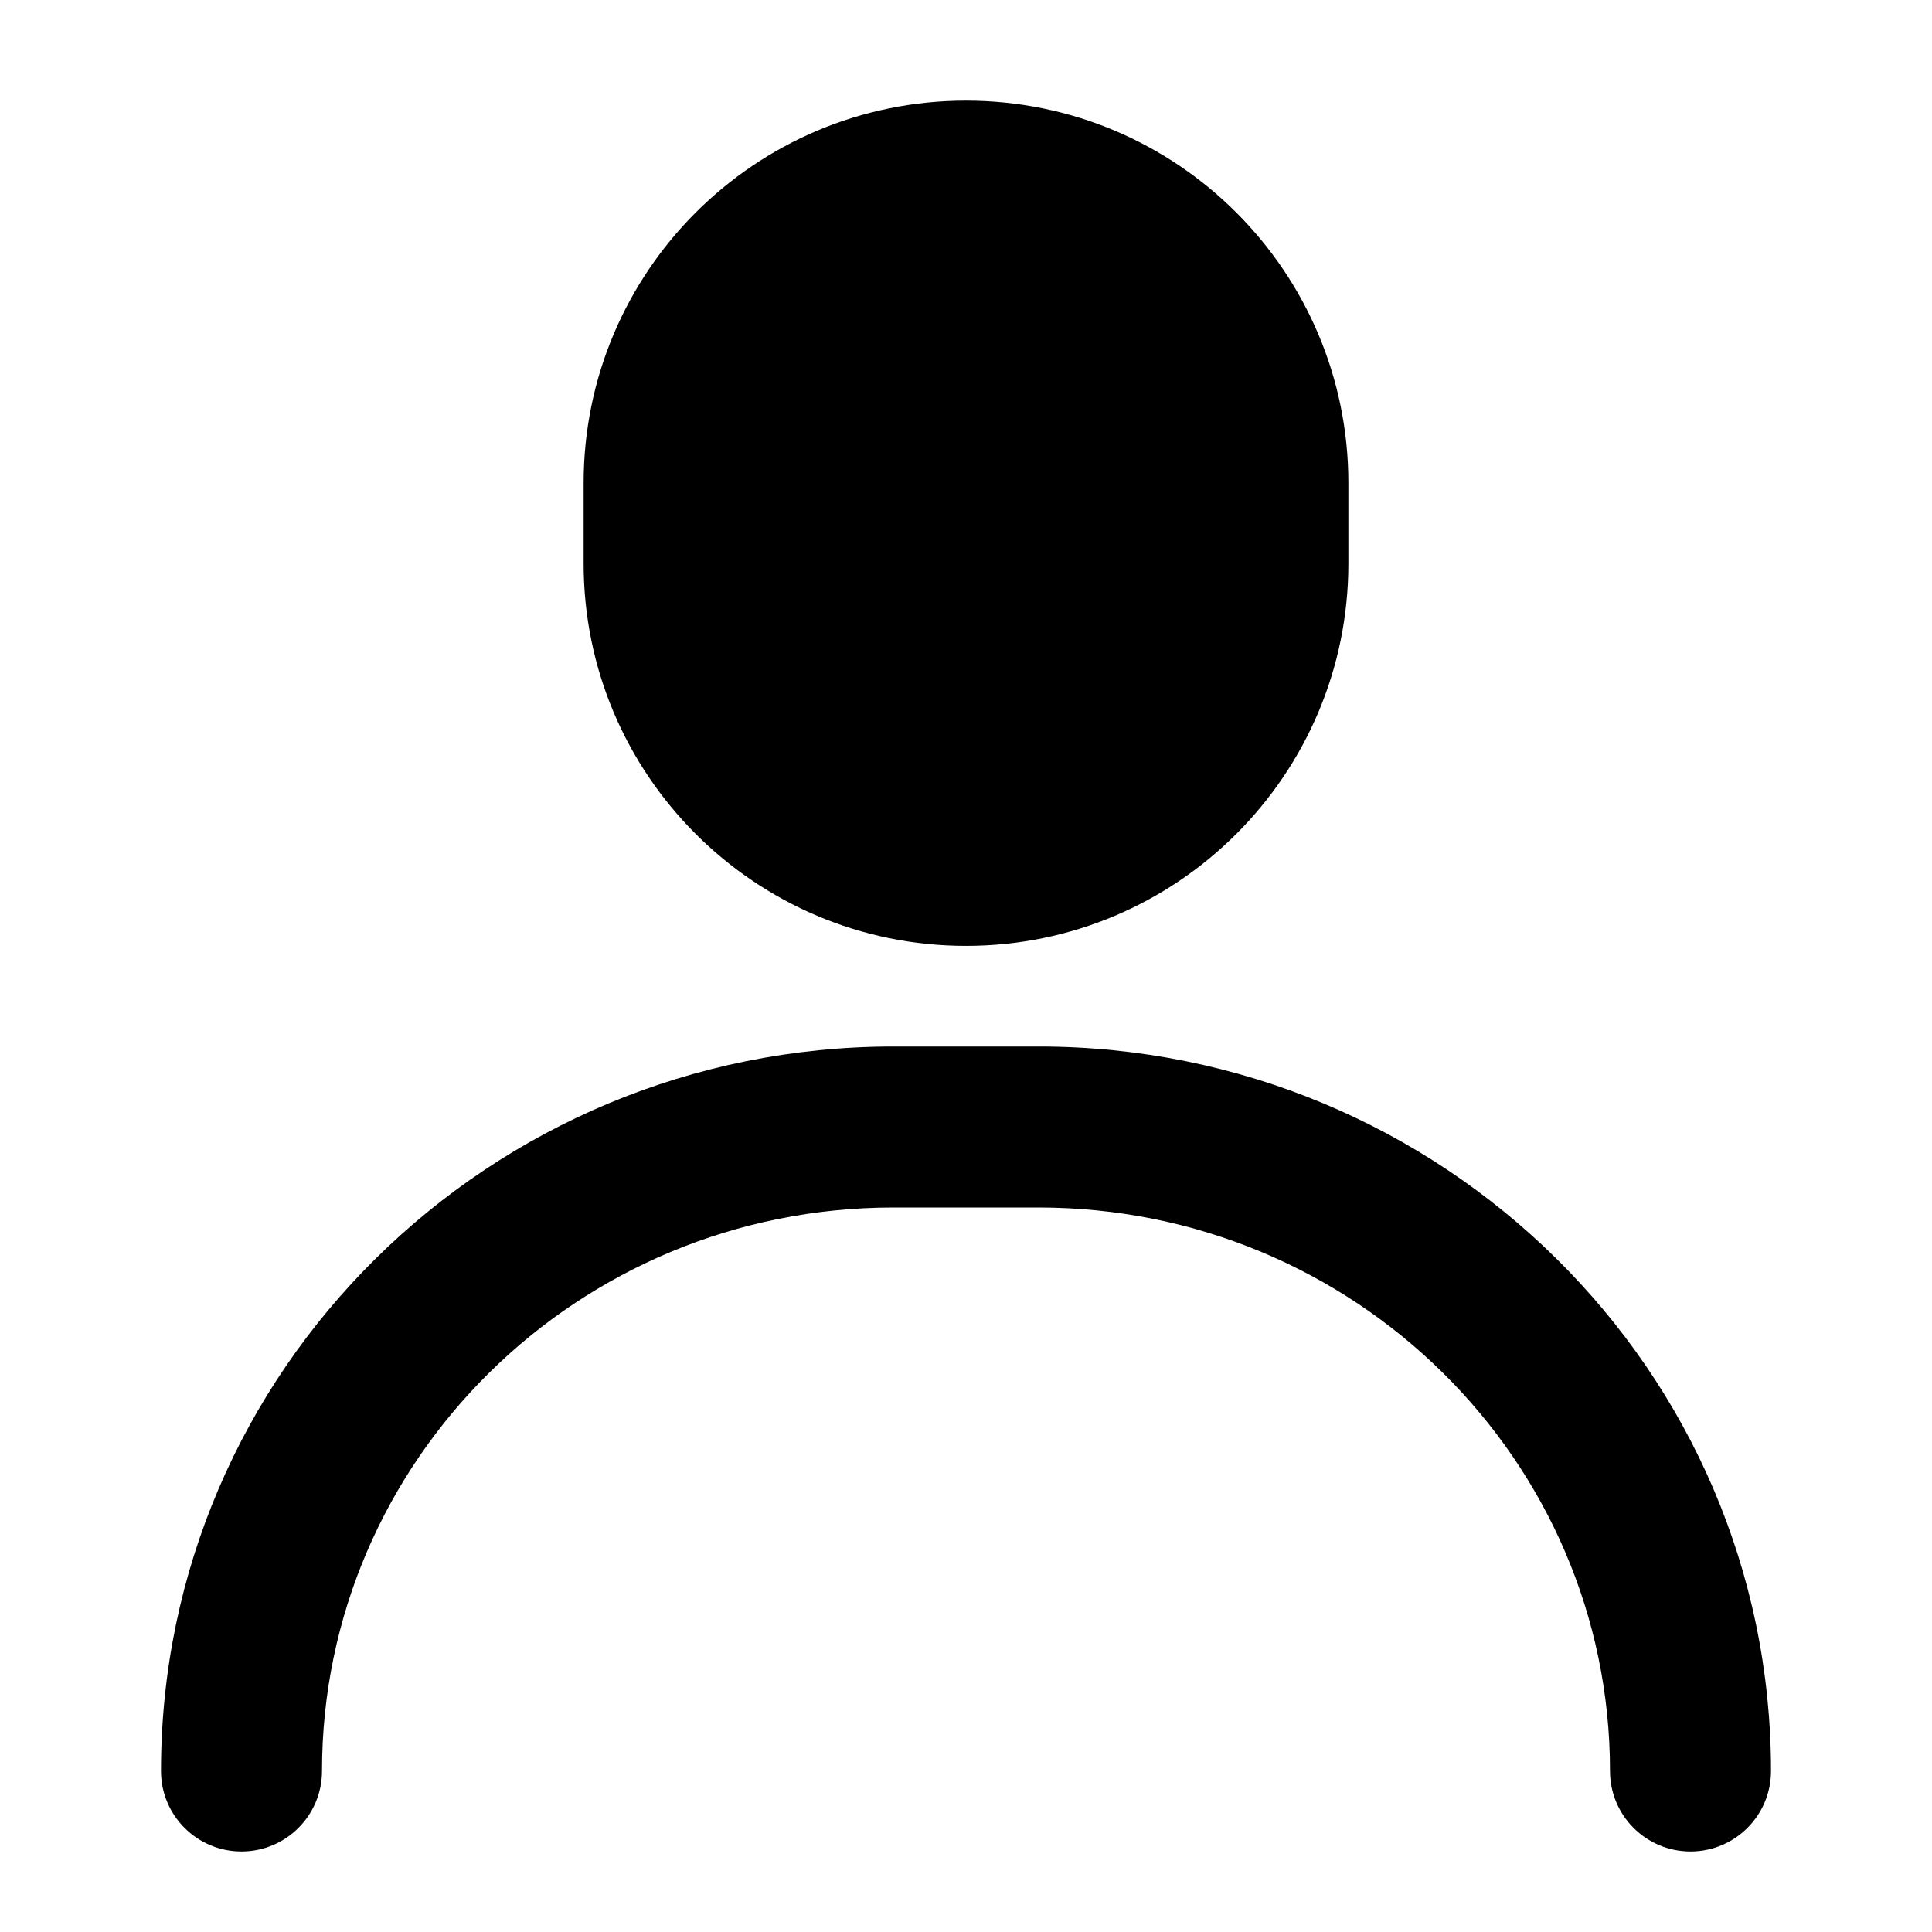
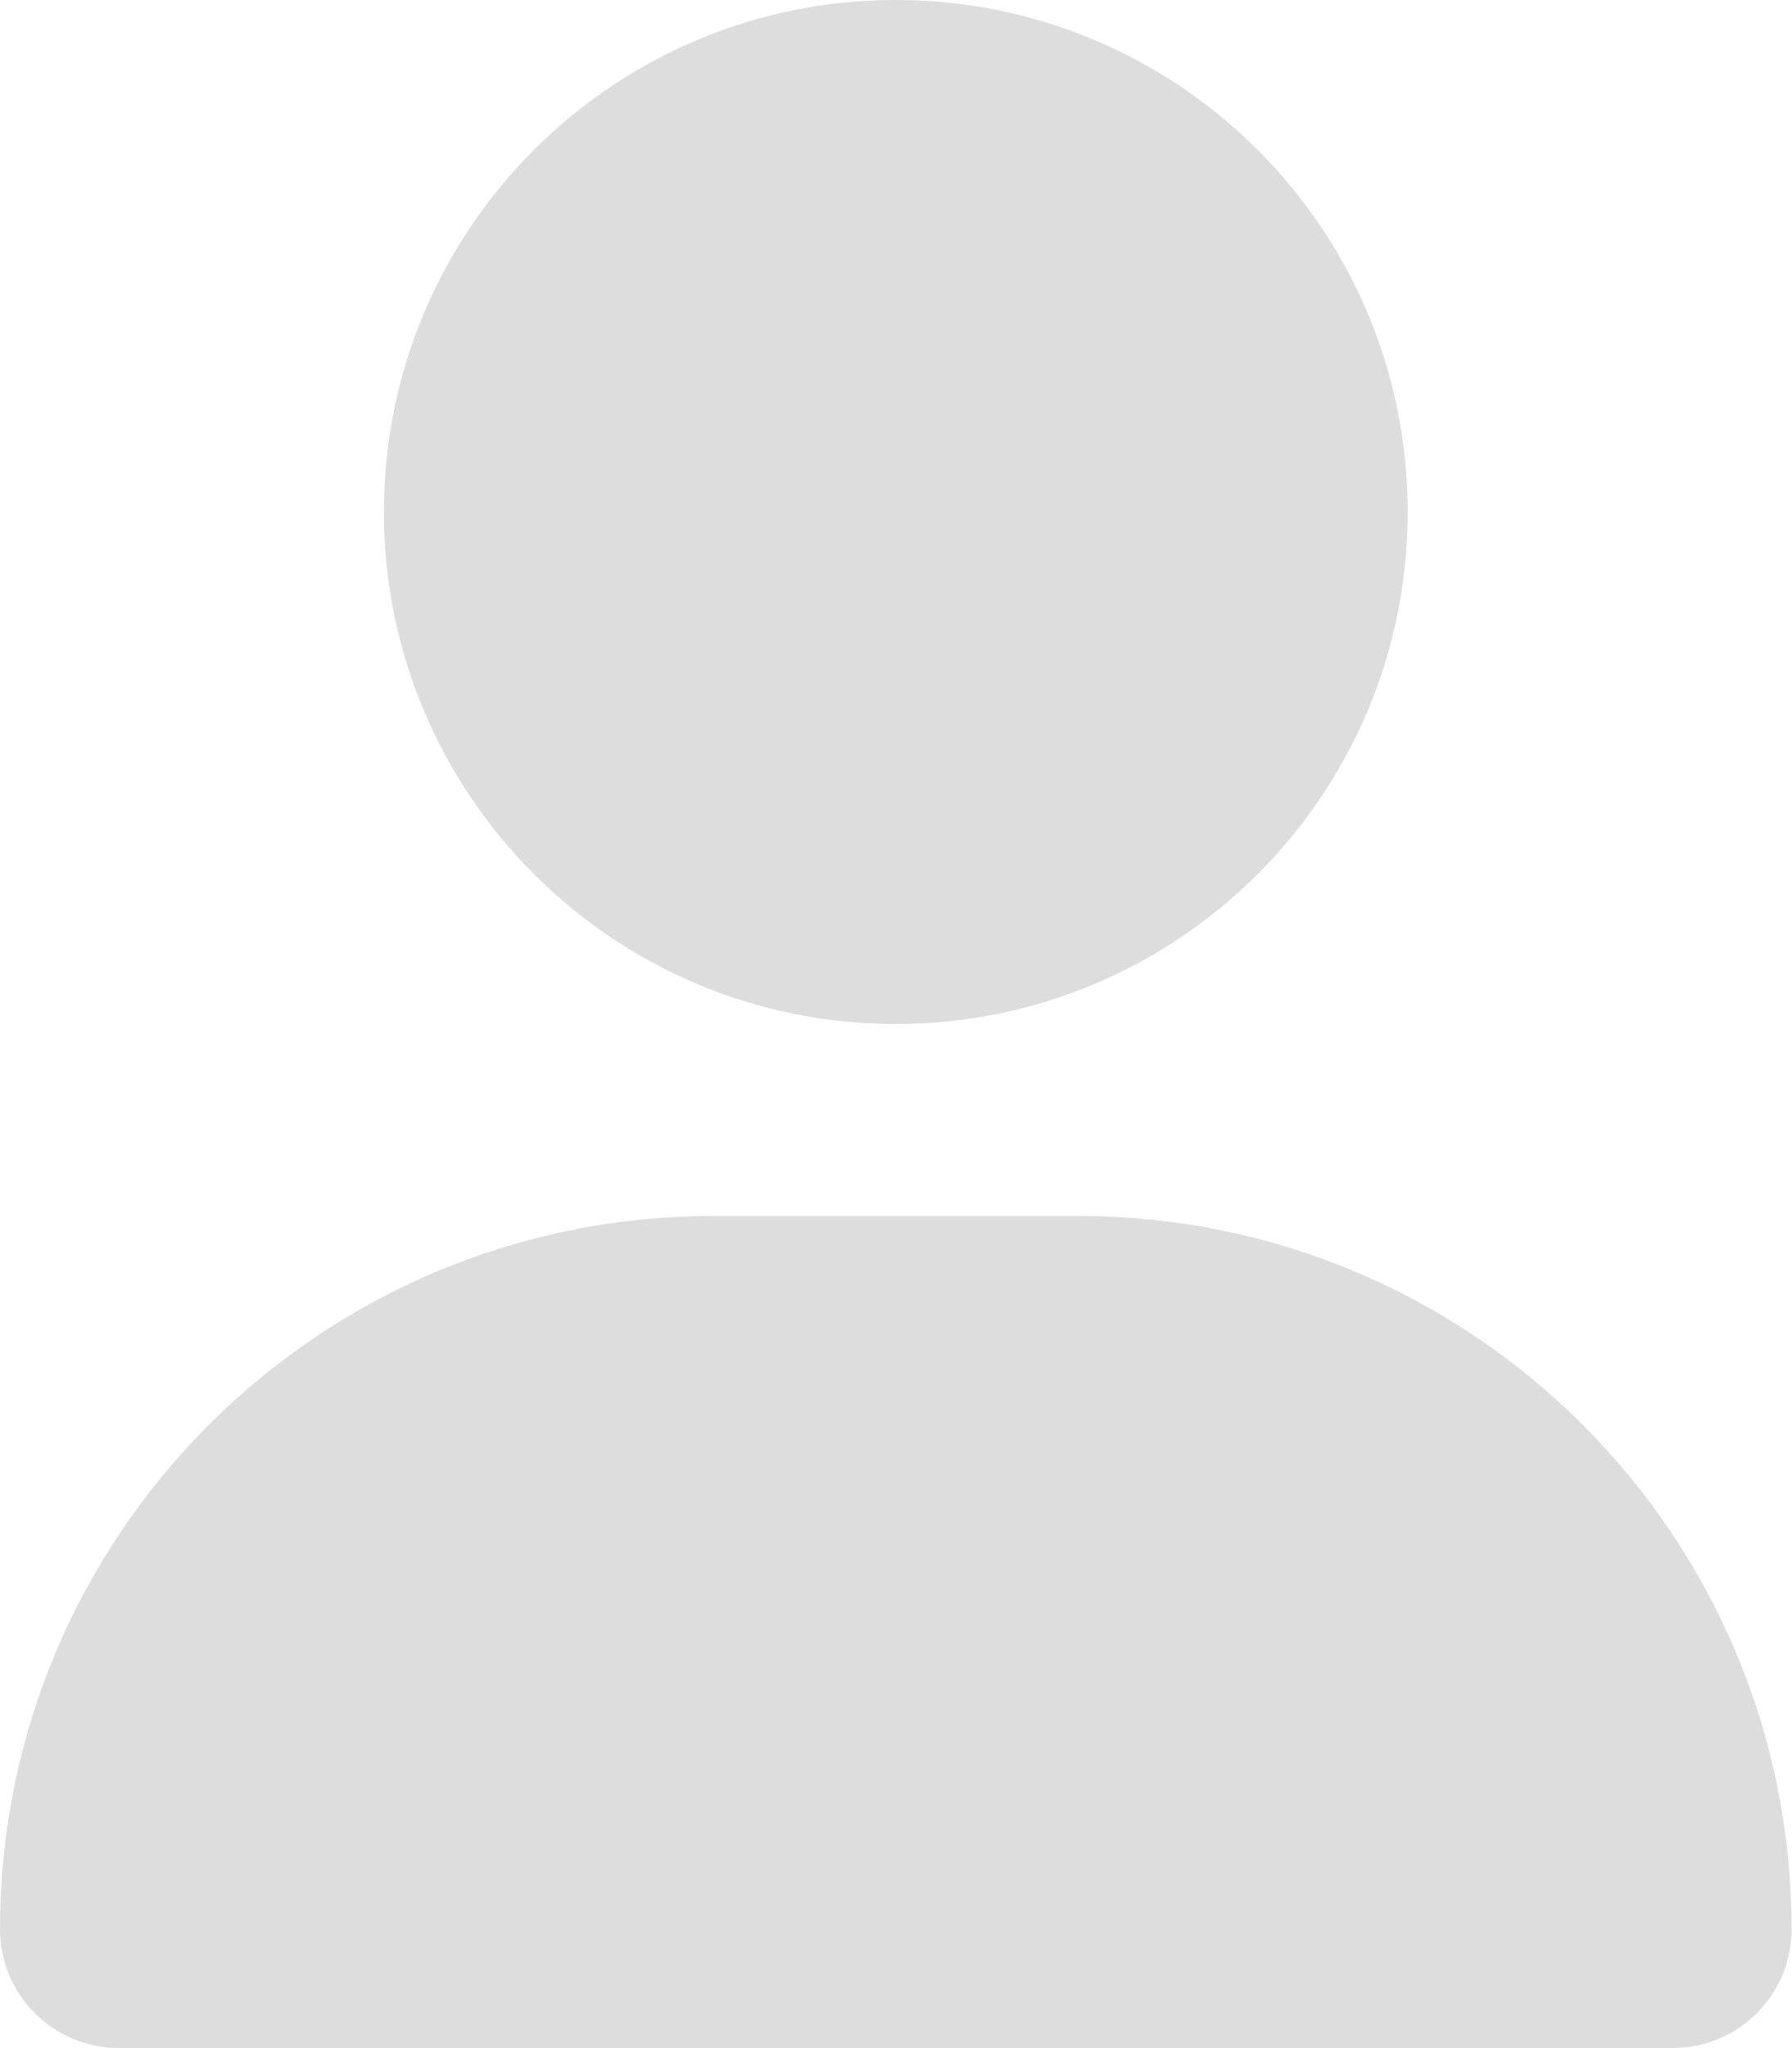
- <svg xmlns="http://www.w3.org/2000/svg" width="24" height="24" viewBox="0 0 24 24">
-   <path fill="currentColor" d="M7.25 6a4.75 4.75 0 0 1 9.5 0v1a4.75 4.75 0 1 1-9.5 0zm3.85 7C6.086 13 2 17.018 2 22a1 1 0 1 0 2 0c0-3.854 3.167-7 7.1-7h1.8c3.933 0 7.1 3.146 7.1 7a1 1 0 1 0 2 0c0-4.982-4.086-9-9.1-9z" />
+ <svg xmlns="http://www.w3.org/2000/svg" width="448" height="512" viewBox="0 0 448 512">
+   <path fill="#ddd" d="M224 256a128 128 0 1 0 0-256a128 128 0 1 0 0 256m-45.7 48C79.8 304 0 383.8 0 482.3C0 498.7 13.3 512 29.7 512h388.6c16.4 0 29.7-13.3 29.7-29.7c0-98.5-79.8-178.3-178.3-178.3z" />
</svg>
